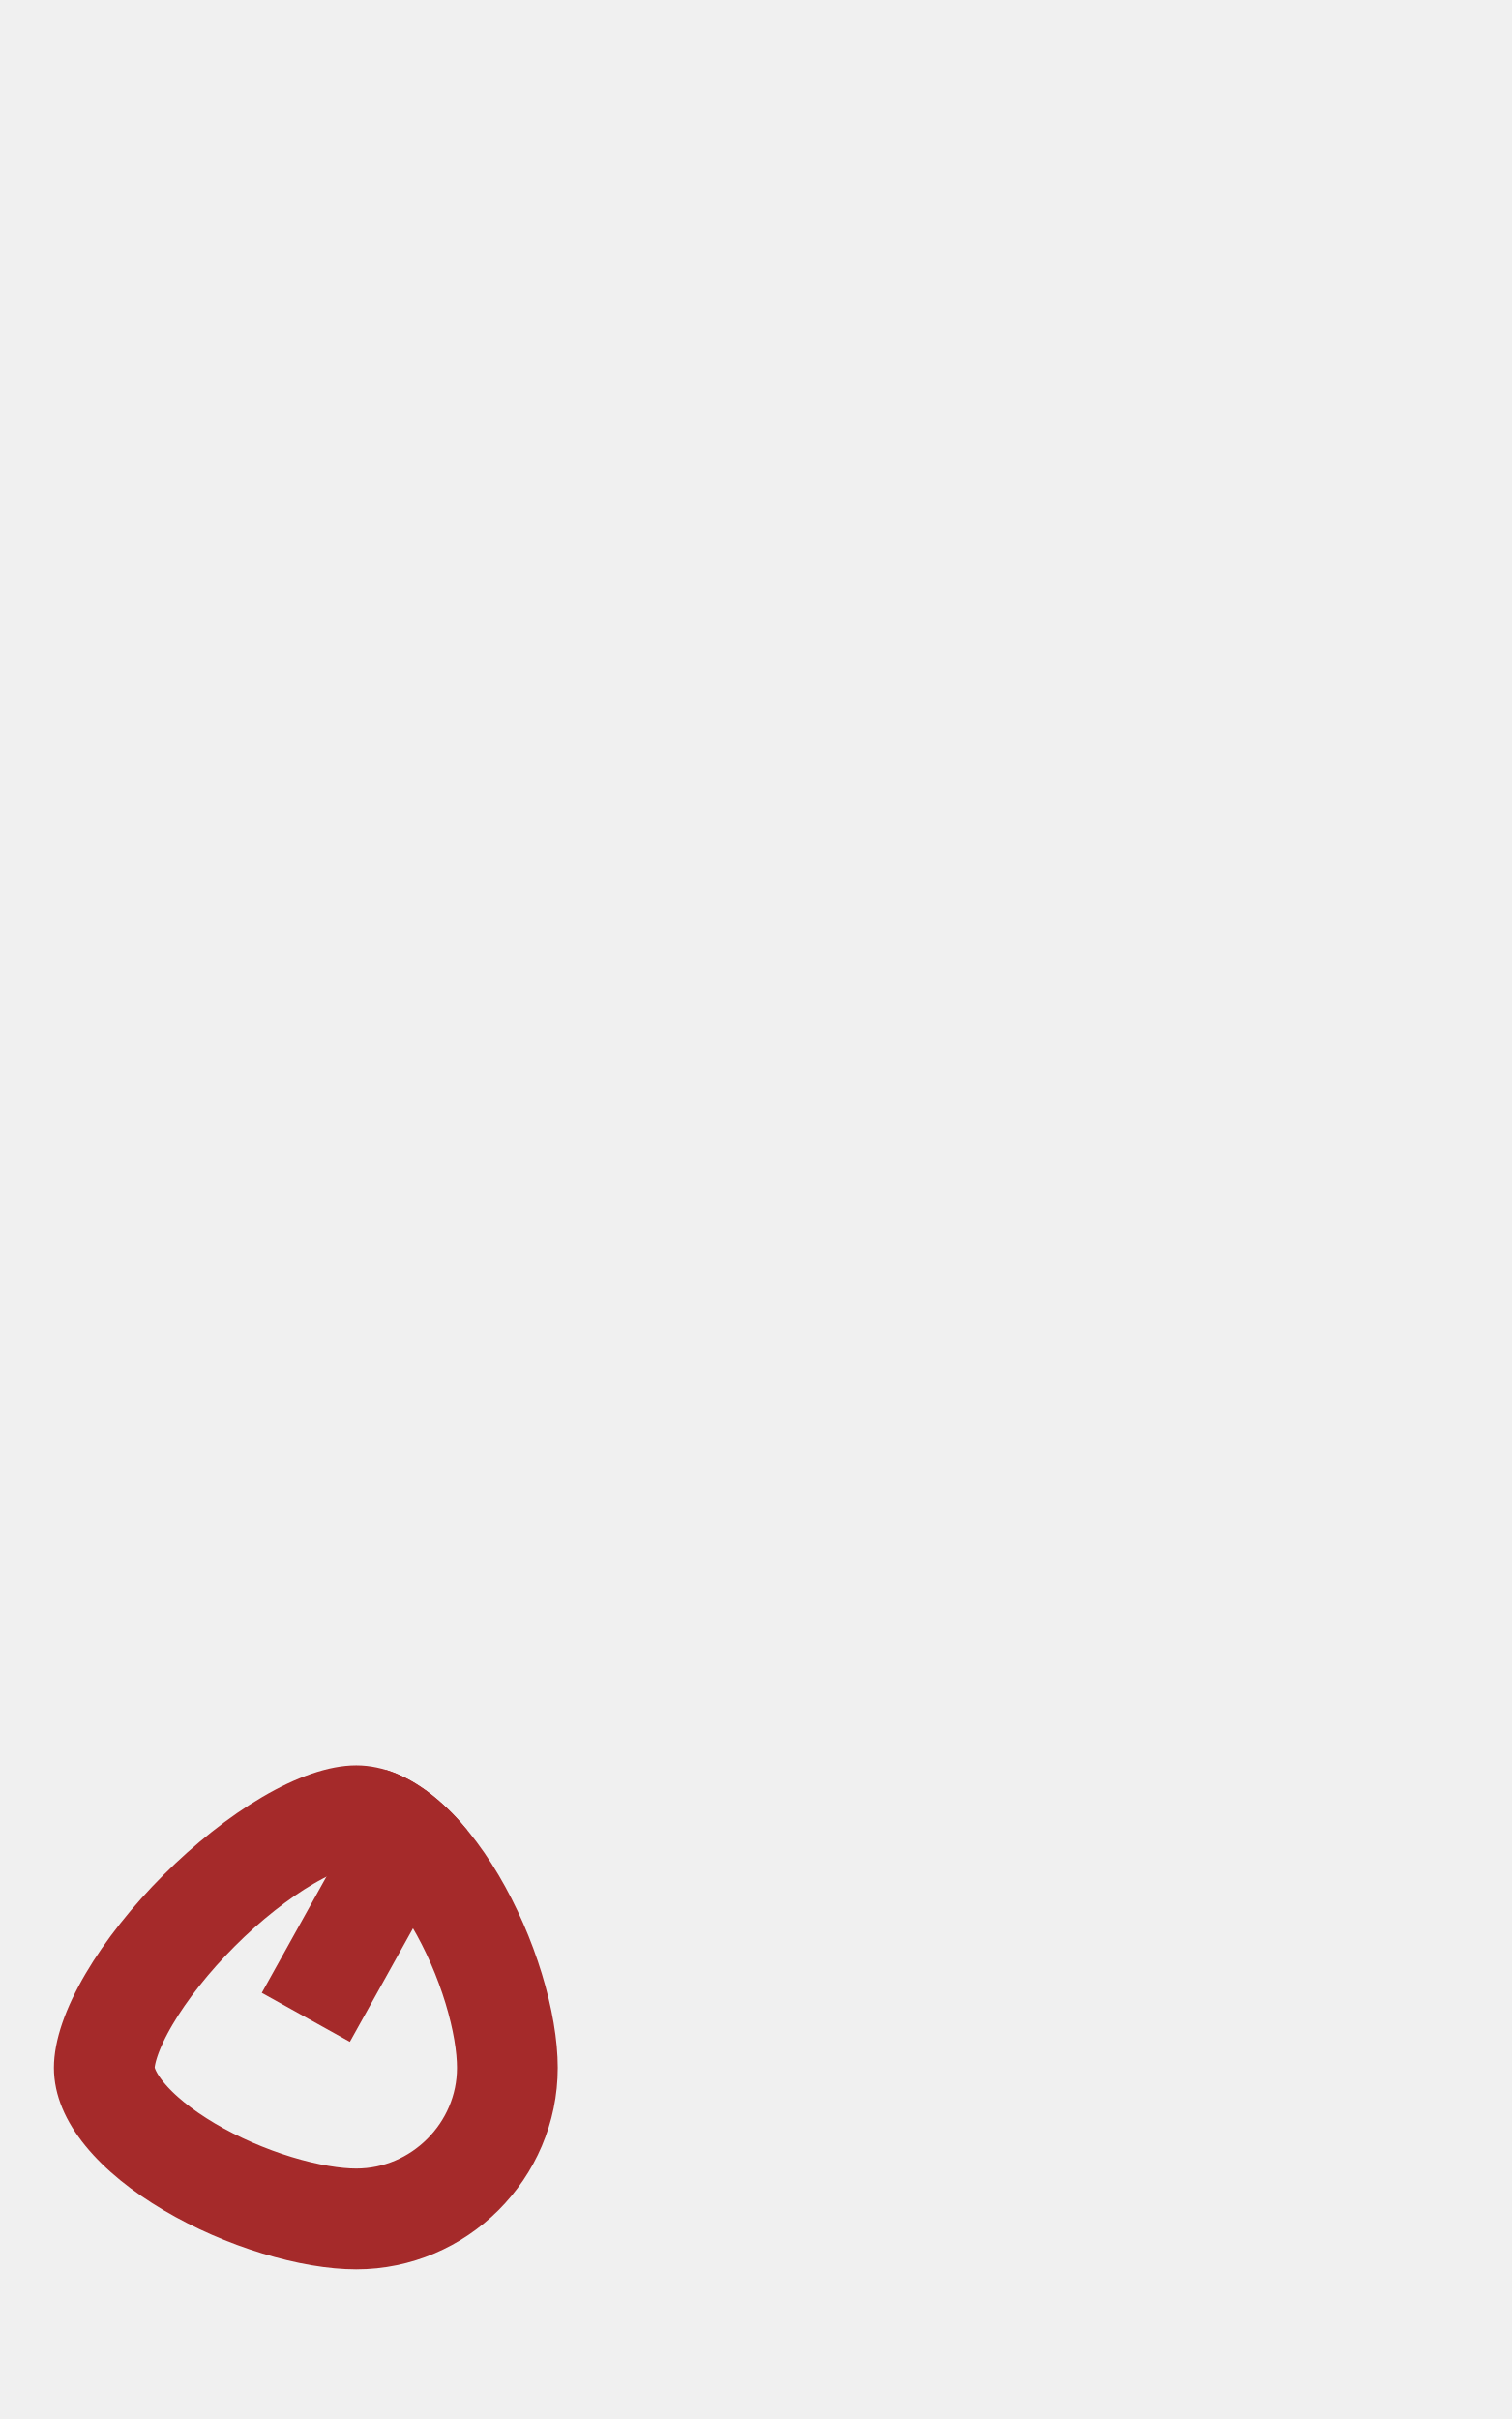
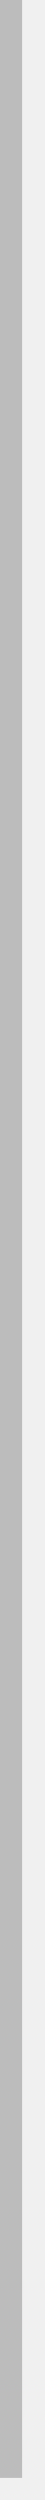
- <svg xmlns="http://www.w3.org/2000/svg" version="1.1" width="30px" height="48px">
-   <defs>
-     <mask fill="white" id="clip633">
-       <path d="M 6.07 34.03  C 8.27 34.03  10.07 37.83  10.07 40.03  C 10.07 42.23  8.27 44.03  6.07 44.03  C 3.87 44.03  0.07 42.23  0.07 40.03  C 0.07 37.83  3.87 34.03  6.07 34.03  Z " fill-rule="evenodd" />
-     </mask>
-   </defs>
-   <g transform="matrix(1 0 0 1 -466 -13605 )">
-     <path d="M 6.07 34.03  C 8.27 34.03  10.07 37.83  10.07 40.03  C 10.07 42.23  8.27 44.03  6.07 44.03  C 3.87 44.03  0.07 42.23  0.07 40.03  C 0.07 37.83  3.87 34.03  6.07 34.03  Z " fill-rule="nonzero" fill="#ffffff" stroke="none" fill-opacity="0" transform="matrix(1 0 0 1 467 13606 )" />
-     <path d="M 6.07 34.03  C 8.27 34.03  10.07 37.83  10.07 40.03  C 10.07 42.23  8.27 44.03  6.07 44.03  C 3.87 44.03  0.07 42.23  0.07 40.03  C 0.07 37.83  3.87 34.03  6.07 34.03  Z " stroke-width="4" stroke="#a52a2a" fill="none" transform="matrix(1 0 0 1 467 13606 )" mask="url(#clip633)" />
-     <path d="M 26.37 0.73  L 5.07 39.03  " stroke-width="2" stroke="#a52a2a" fill="none" transform="matrix(1 0 0 1 467 13606 )" mask="url(#clip633)" />
+ <svg xmlns="http://www.w3.org/2000/svg" version="1.1" width="2px" height="113px">
+   <g transform="matrix(1 0 0 1 -1008 -12553 )">
+     <path d="M 0.5 0  L 0.5 112  " stroke-width="1" stroke="#bcbcbc" fill="none" transform="matrix(1 0 0 1 1008 12553 )" />
  </g>
</svg>
